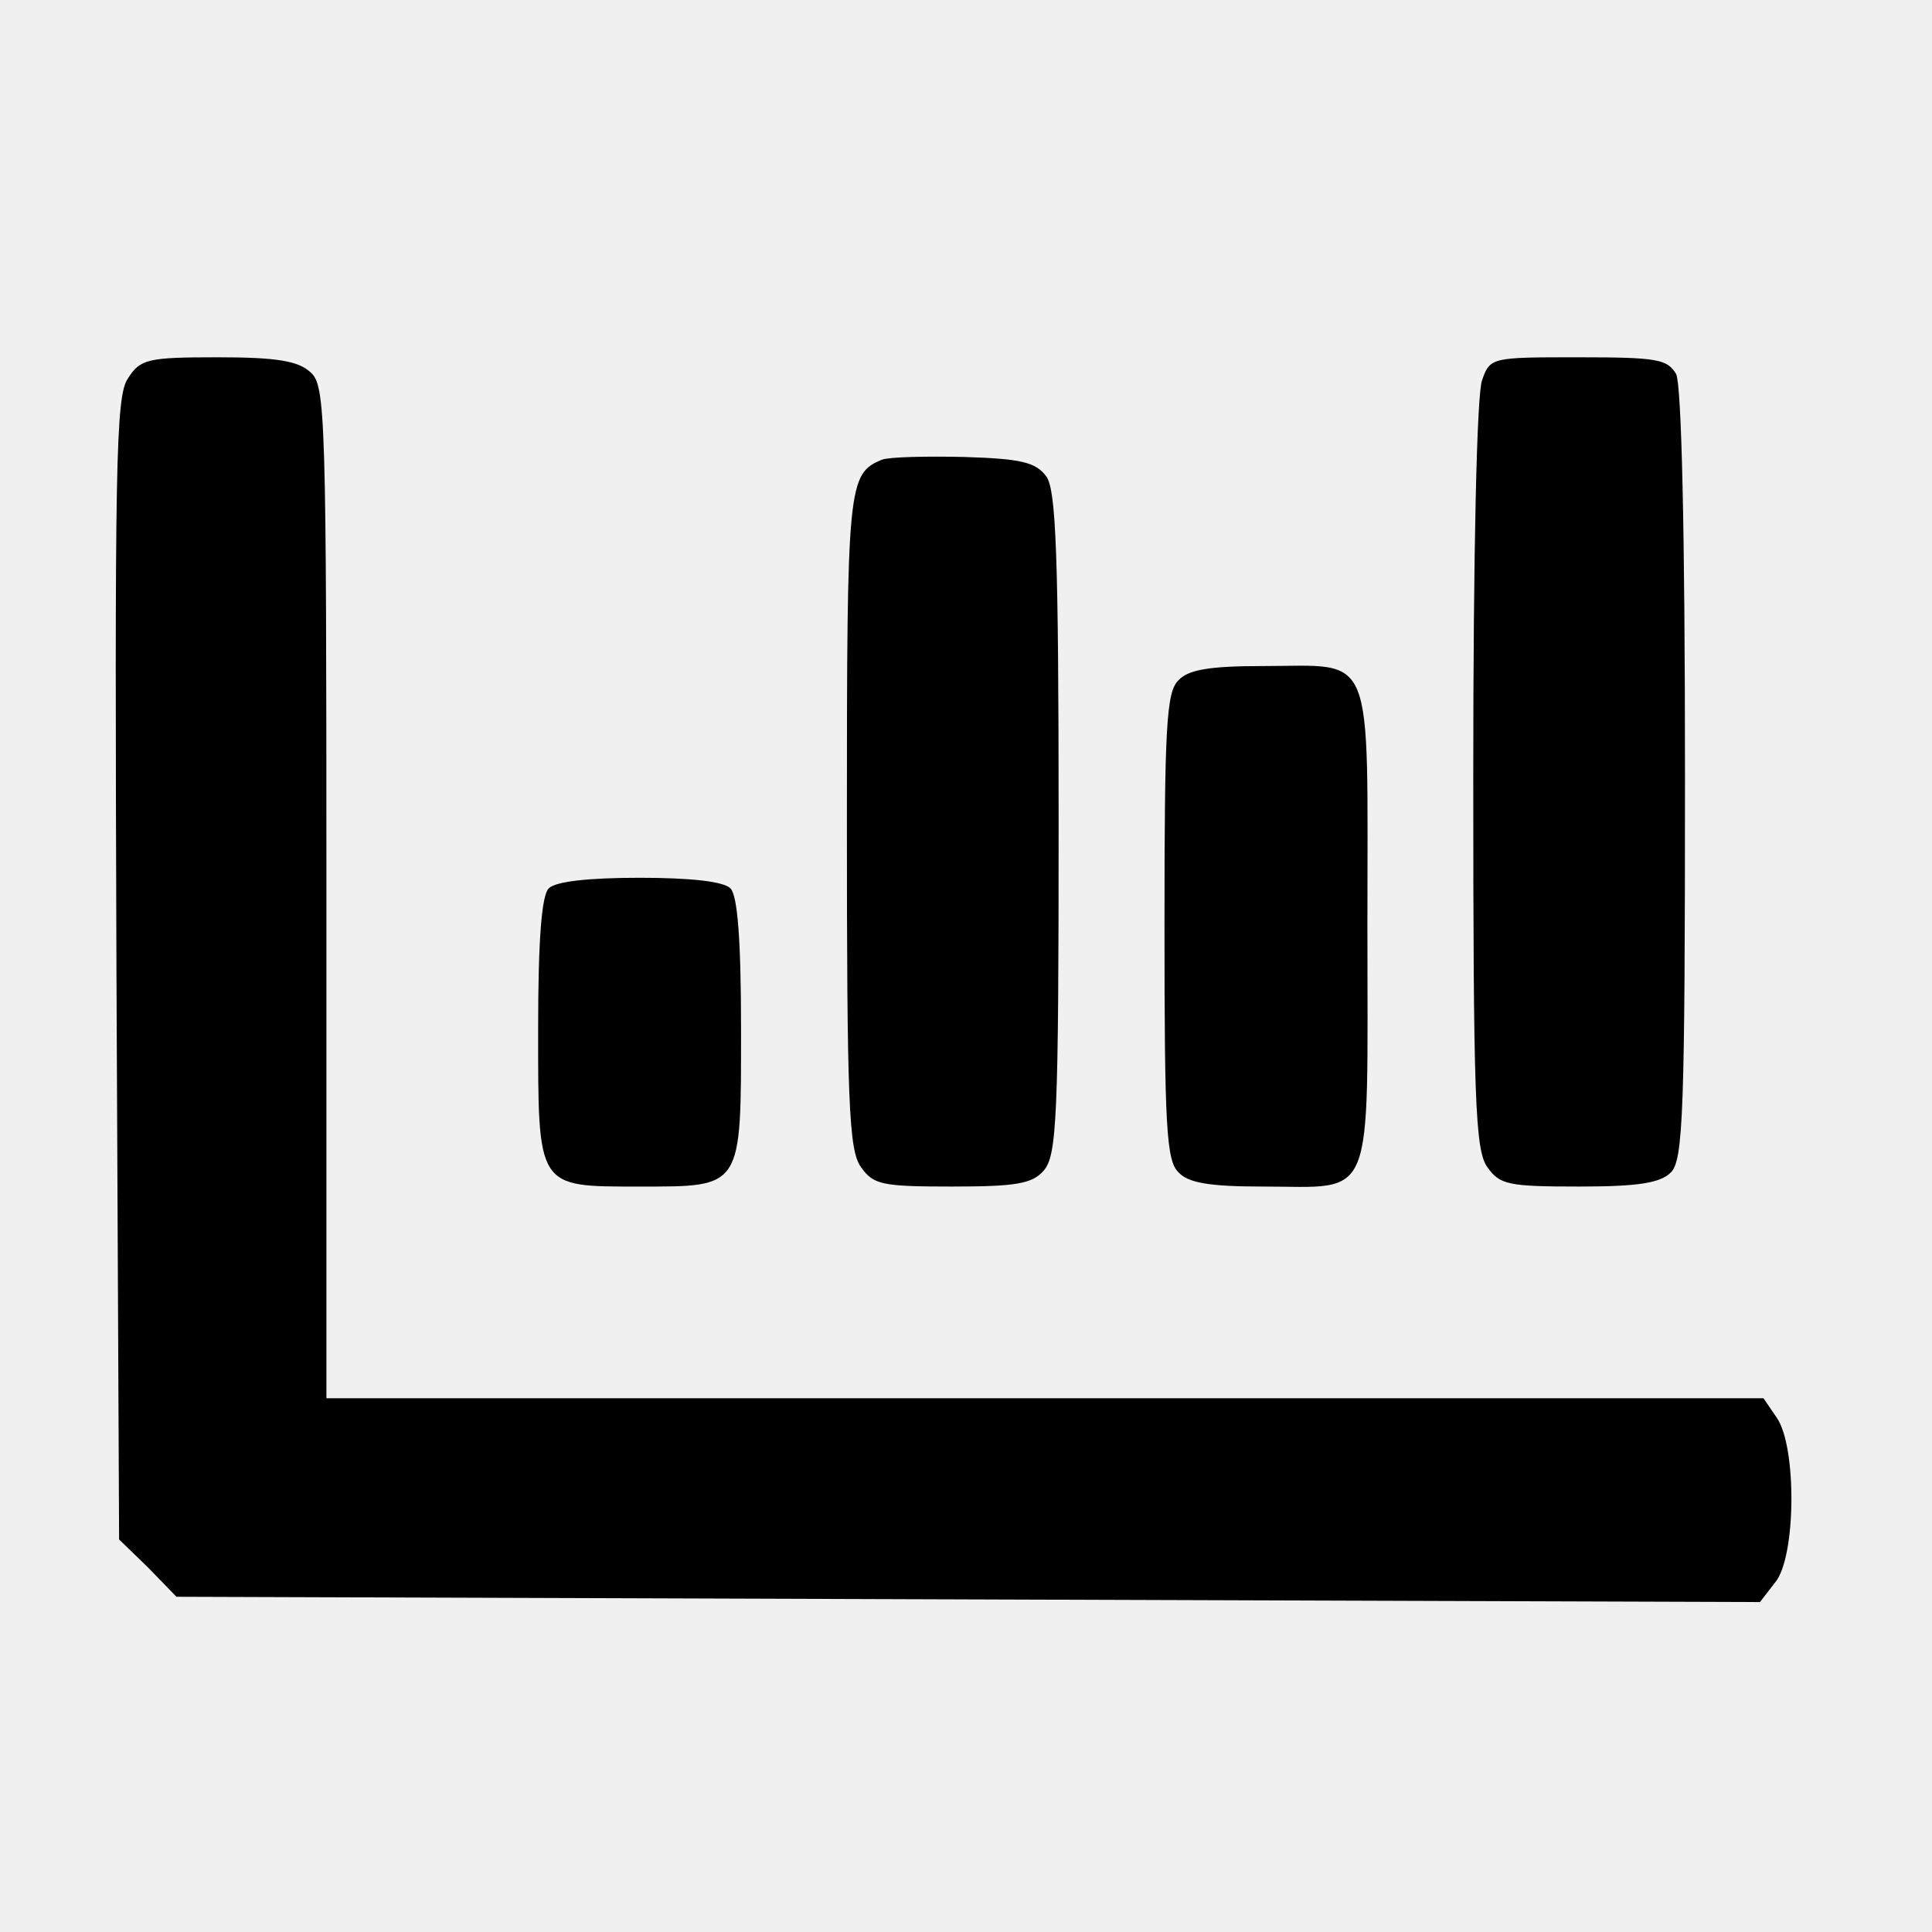
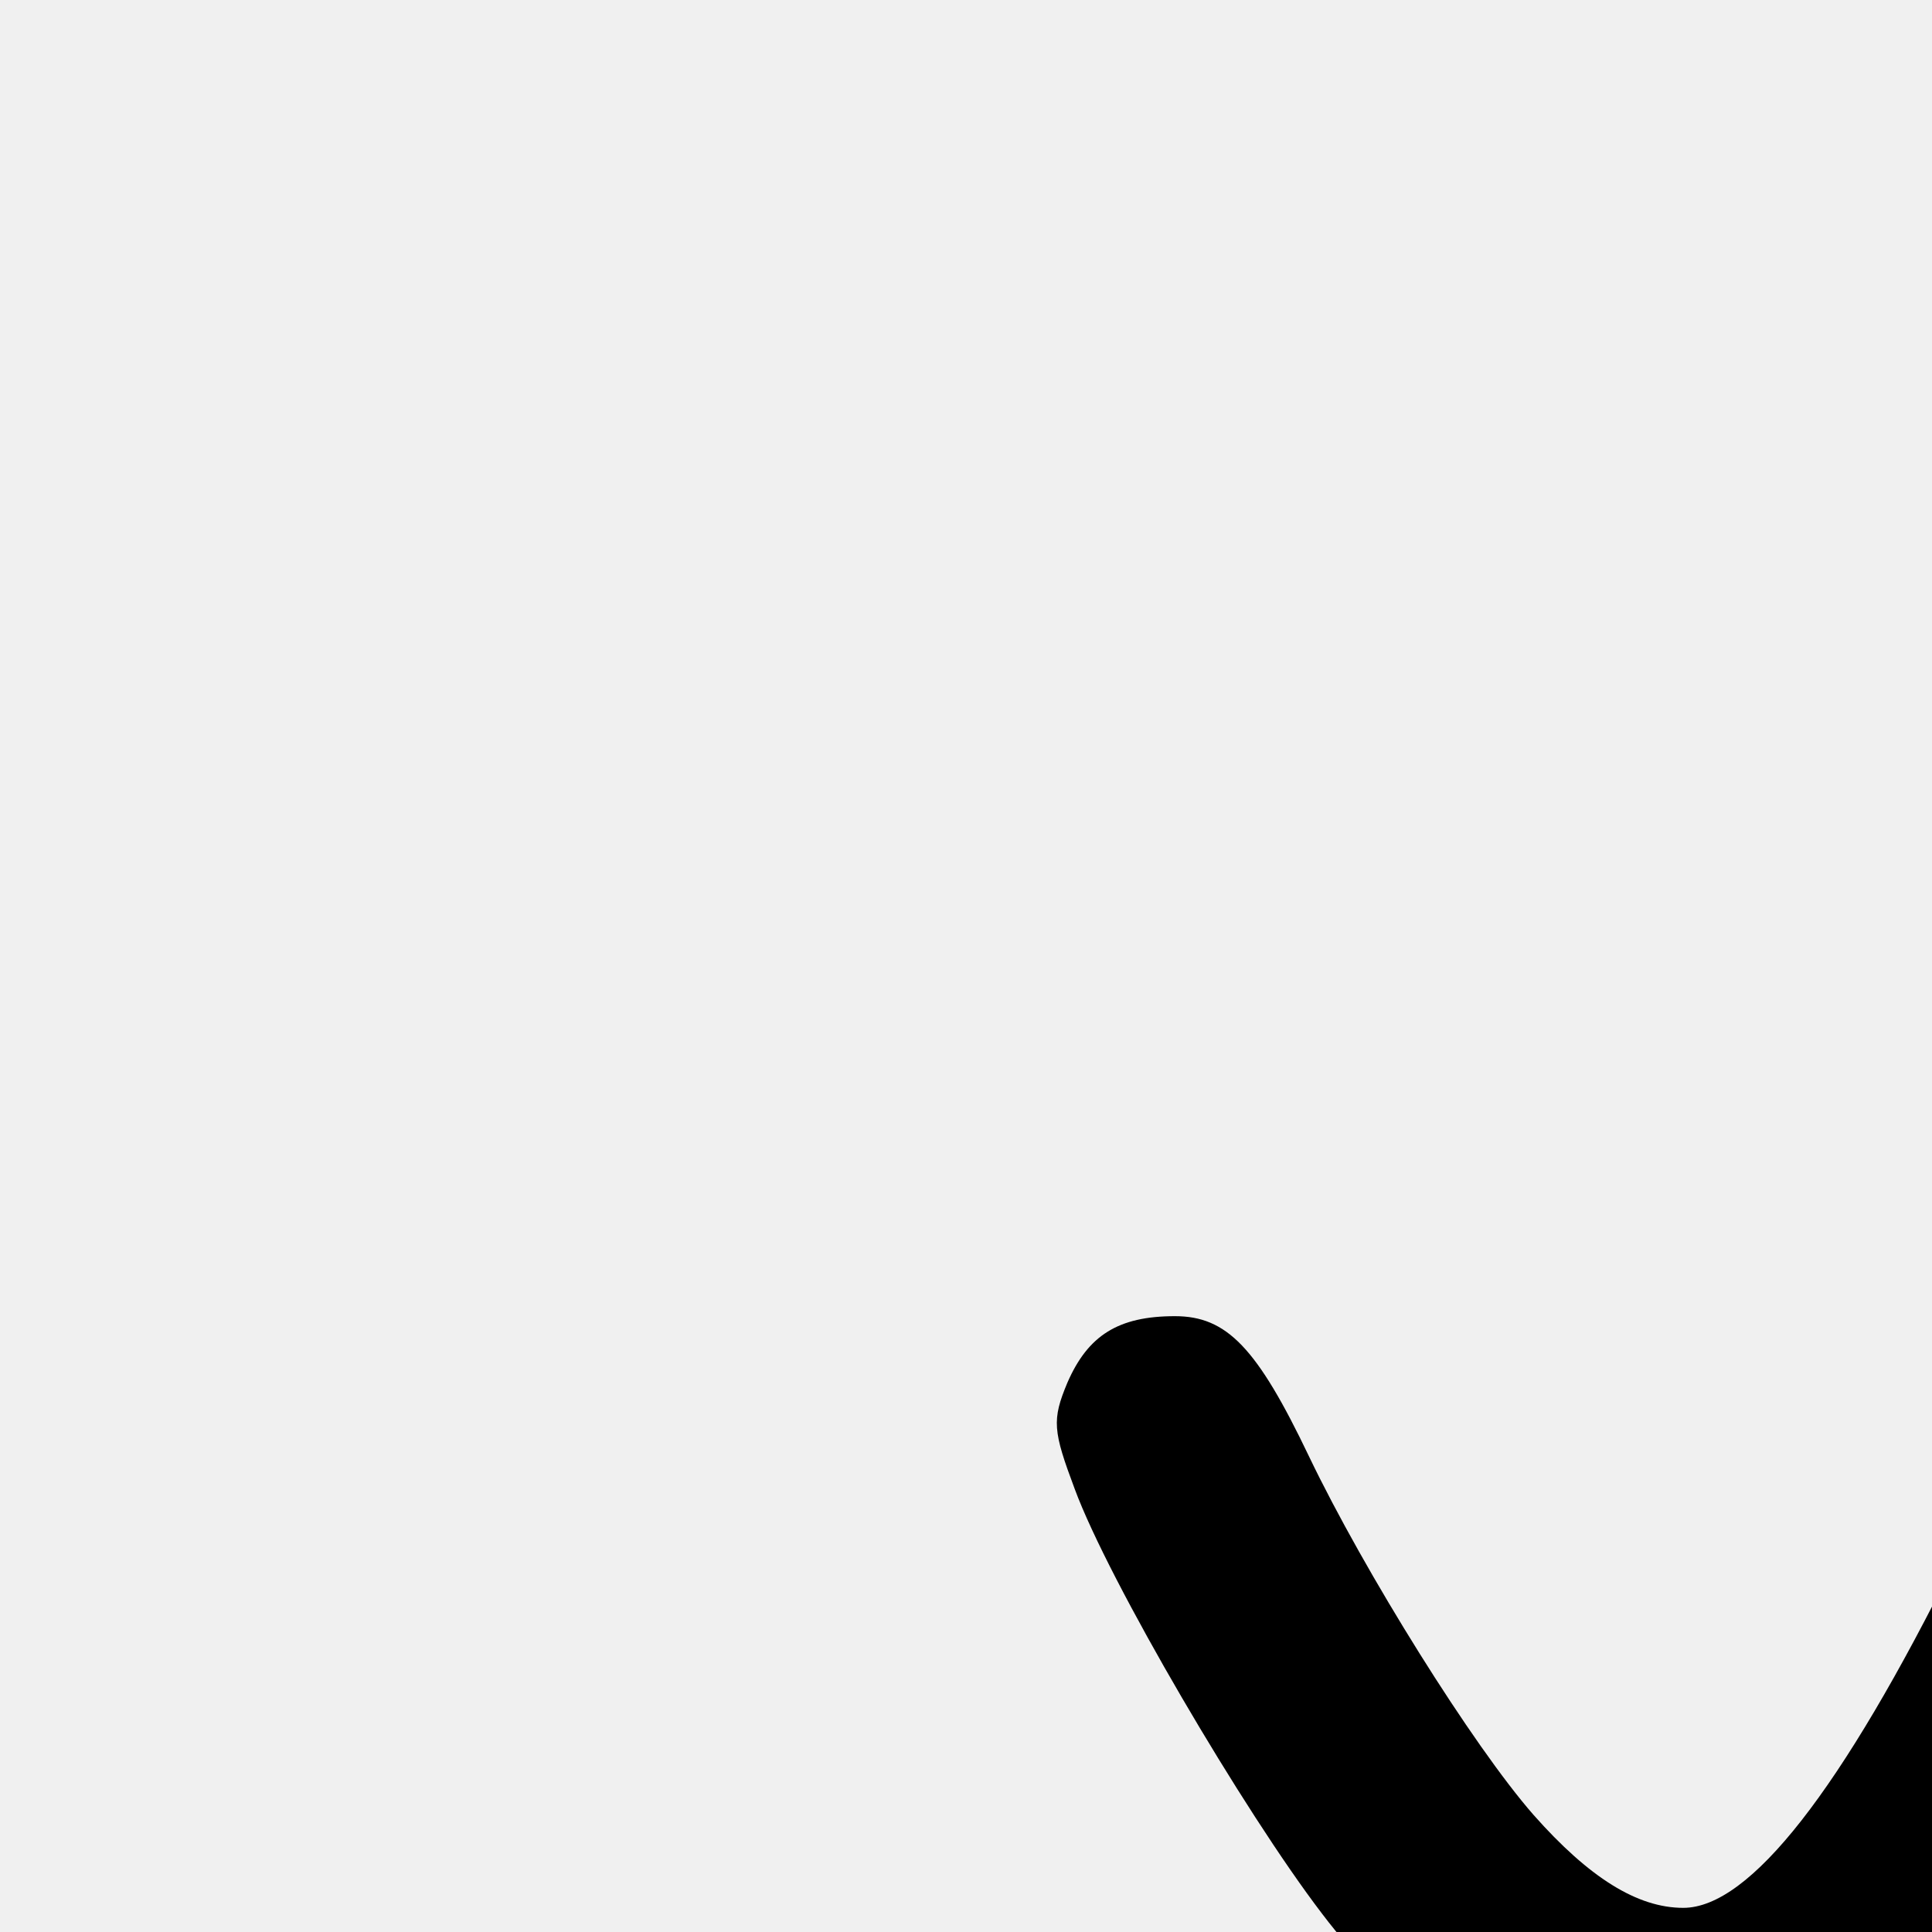
- <svg xmlns="http://www.w3.org/2000/svg" version="1.1" viewBox="0 0 219 188" width="1280" height="1280" preserveAspectRatio="xMidYMid meet">
+ <svg xmlns="http://www.w3.org/2000/svg" version="1.1" viewBox="0 0 1600 1600" width="1280" height="1280">
  <style>
    path {
      fill: #000000;
    }
    @media (prefers-color-scheme: dark) {
      path {
        fill: #ffffff;
      }
    }
  </style>
-   <g transform="translate(0,188) scale(0.1,-0.1)" fill="#000000" stroke="none">
-     <path d="M145 1606 c-14 -20 -15 -100 -13 -669 l3 -647 33 -32 32 -33 898 -3 897 -3 17 22 c24 28 25 154 2 187 l-15 22 -815 0 -814 0 0 573 c0 543 -1 575 -18 590 -14 13 -39 17 -105 17 -80 0 -88 -2 -102 -24z" />
-     <path d="M1680 1604 c-6 -15 -10 -197 -10 -447 0 -366 2 -426 16 -445 14 -20 24 -22 104 -22 67 0 92 4 104 16 14 14 16 68 16 450 0 281 -4 442 -10 455 -10 17 -22 19 -111 19 -98 0 -100 0 -109 -26z" />
-     <path d="M1000 1514 c-39 -16 -40 -27 -40 -409 0 -319 2 -374 16 -393 14 -20 24 -22 103 -22 72 0 91 3 104 18 15 17 17 59 17 393 0 307 -3 379 -14 394 -12 16 -28 20 -93 22 -43 1 -85 0 -93 -3z" />
-     <path d="M1336 1264 c-14 -13 -16 -53 -16 -279 0 -226 2 -266 16 -279 11 -12 36 -16 95 -16 129 0 119 -24 119 295 0 319 10 295 -119 295 -59 0 -84 -4 -95 -16z" />
-     <path d="M622 1028 c-8 -8 -12 -58 -12 -159 0 -182 -2 -179 115 -179 117 0 115 -3 115 179 0 101 -4 151 -12 159 -8 8 -46 12 -103 12 -57 0 -95 -4 -103 -12z" />
-   </g>
+   <path d="M1302 1757 c-58 -21 -151 -98 -207 -172 -65 -85 -177 -276 -205 -352 -18 -48 -19 -57 -6 -88 17 -39 42 -55 89 -55 43 0 68 26 111 116 46 96 136 240 186 297 46 52 86 77 124 77 55 0 131 -97 226 -289 31 -64 94 -190 139 -281 158 -322 269 -430 431 -418 149 11 286 152 440 455 58 113 62 123 51 154 -17 50 -39 69 -80 69 -55 0 -75 -21 -133 -133 -98 -192 -205 -331 -274 -357 -45 -17 -95 22 -168 129 -20 29 -94 172 -165 317 -182 371 -249 466 -364 520 -58 27 -139 31 -195 11z" />
</svg>
